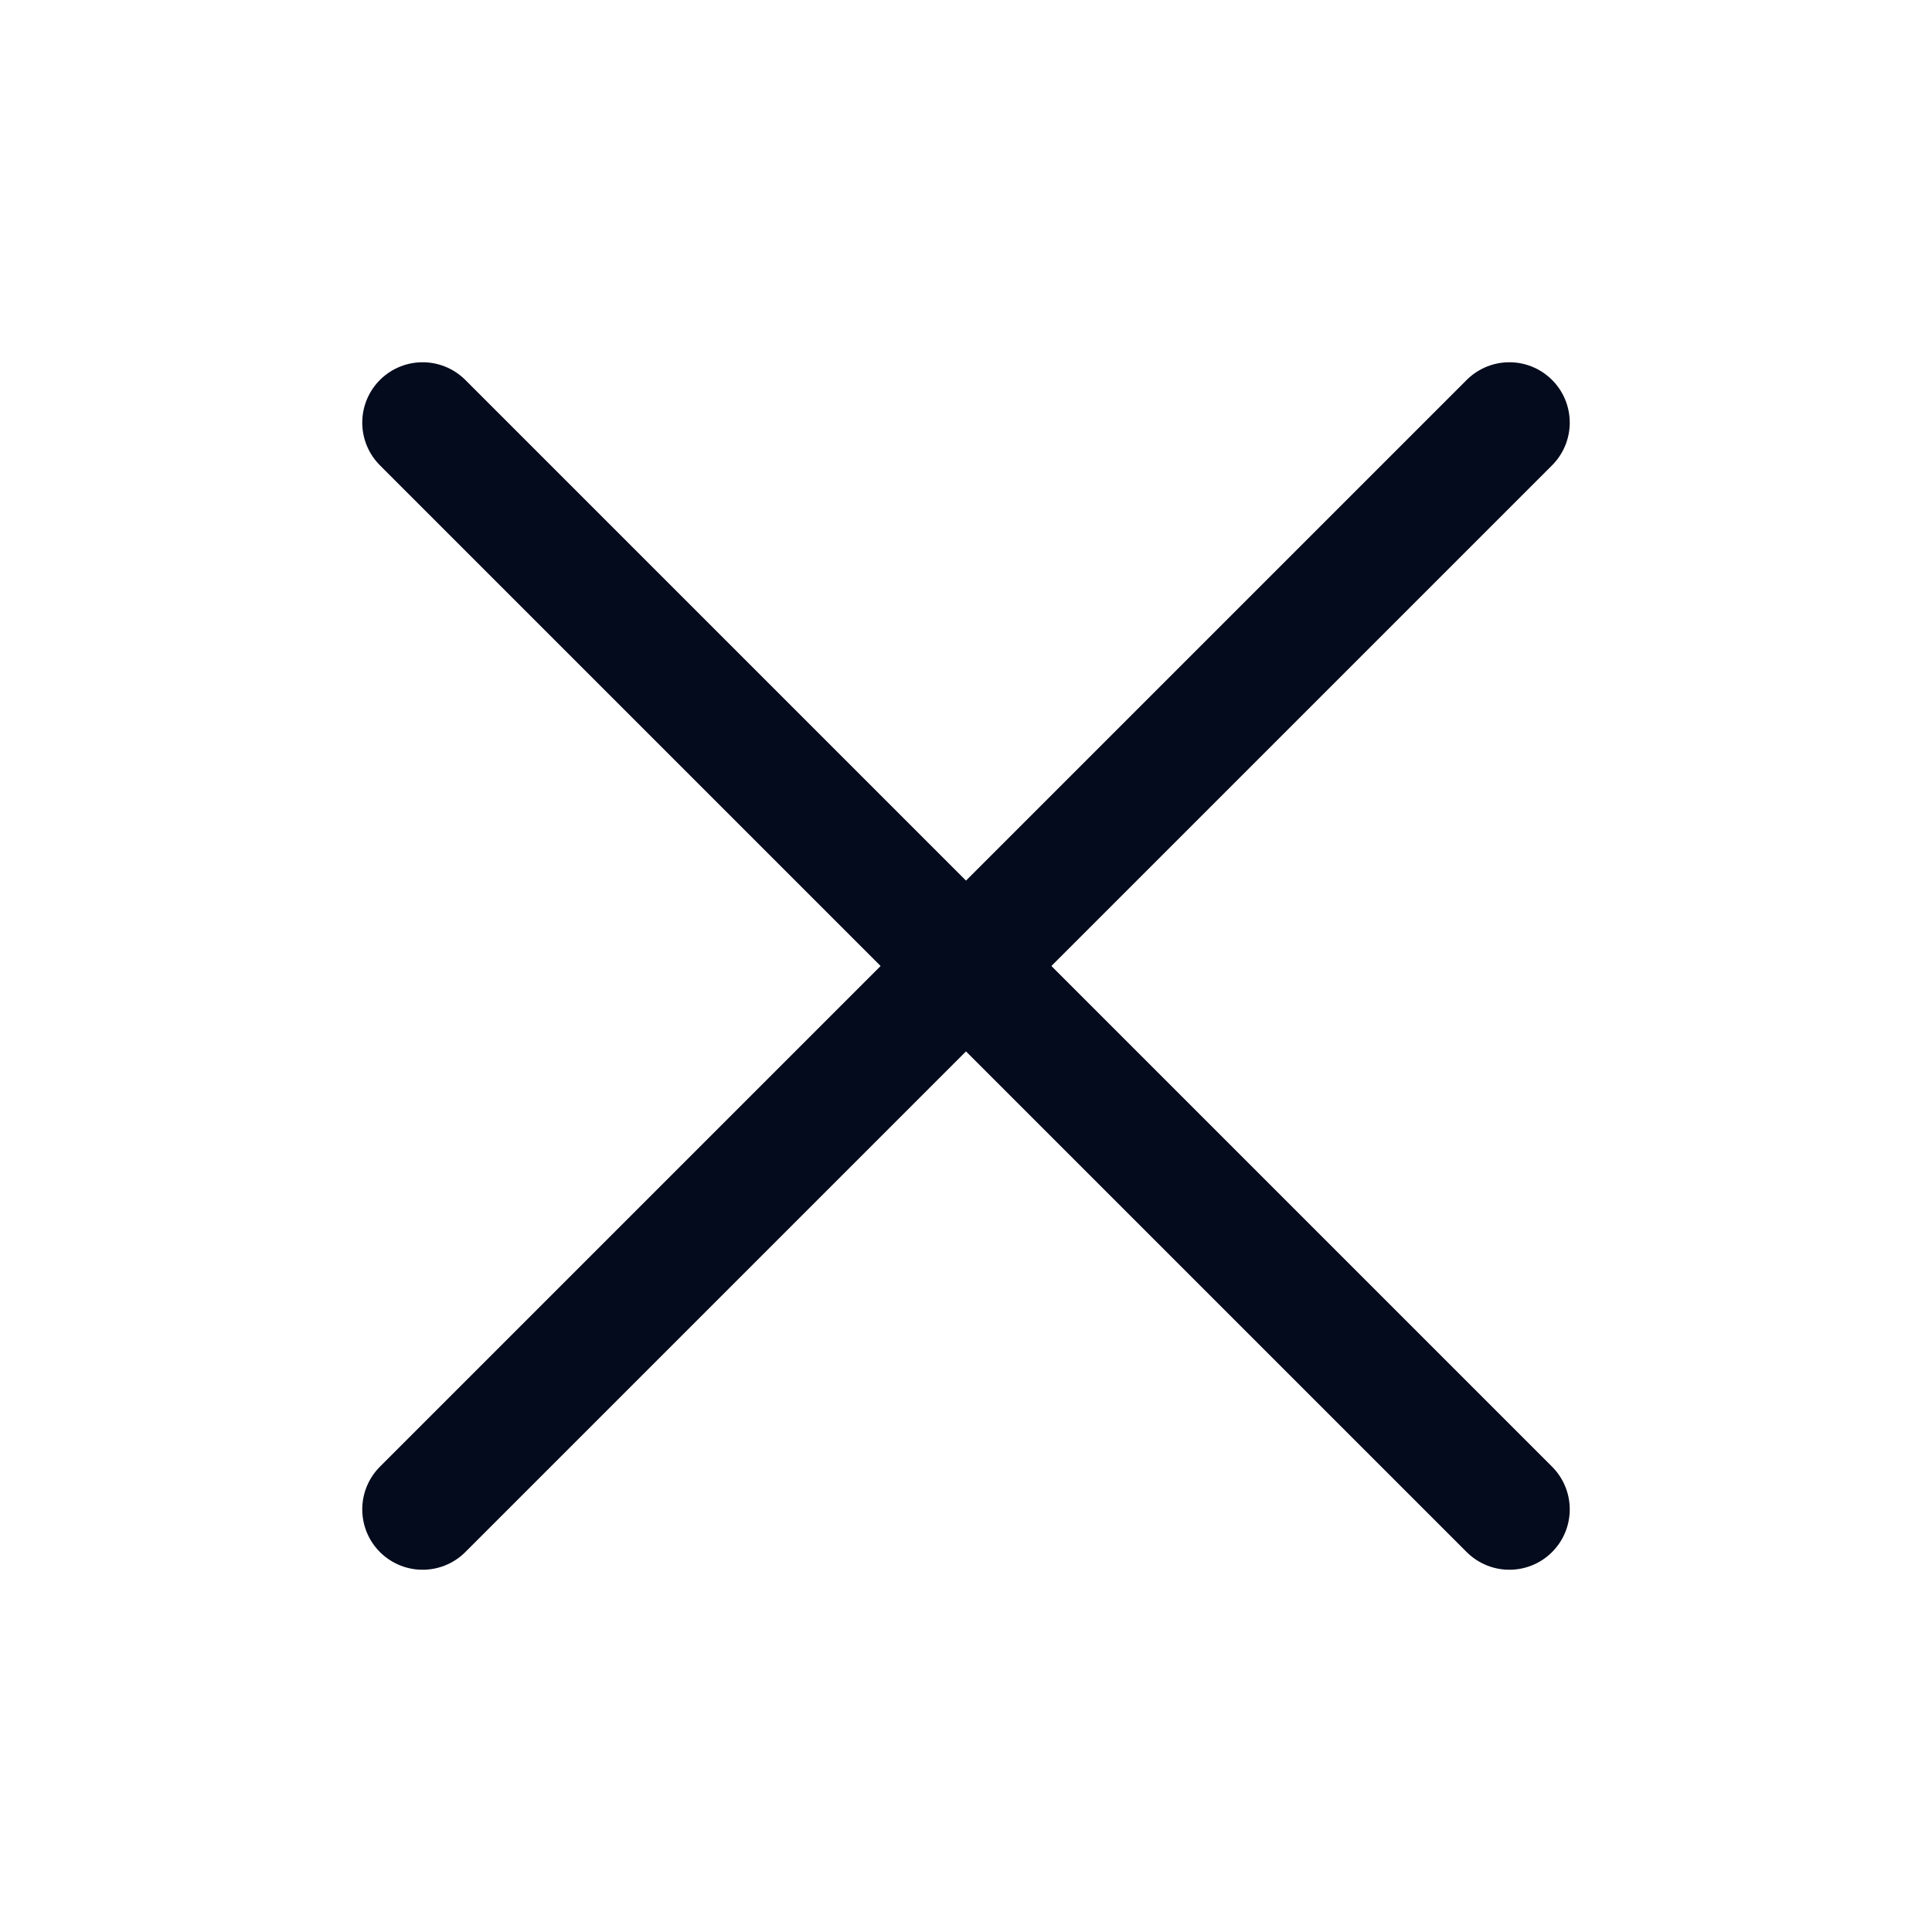
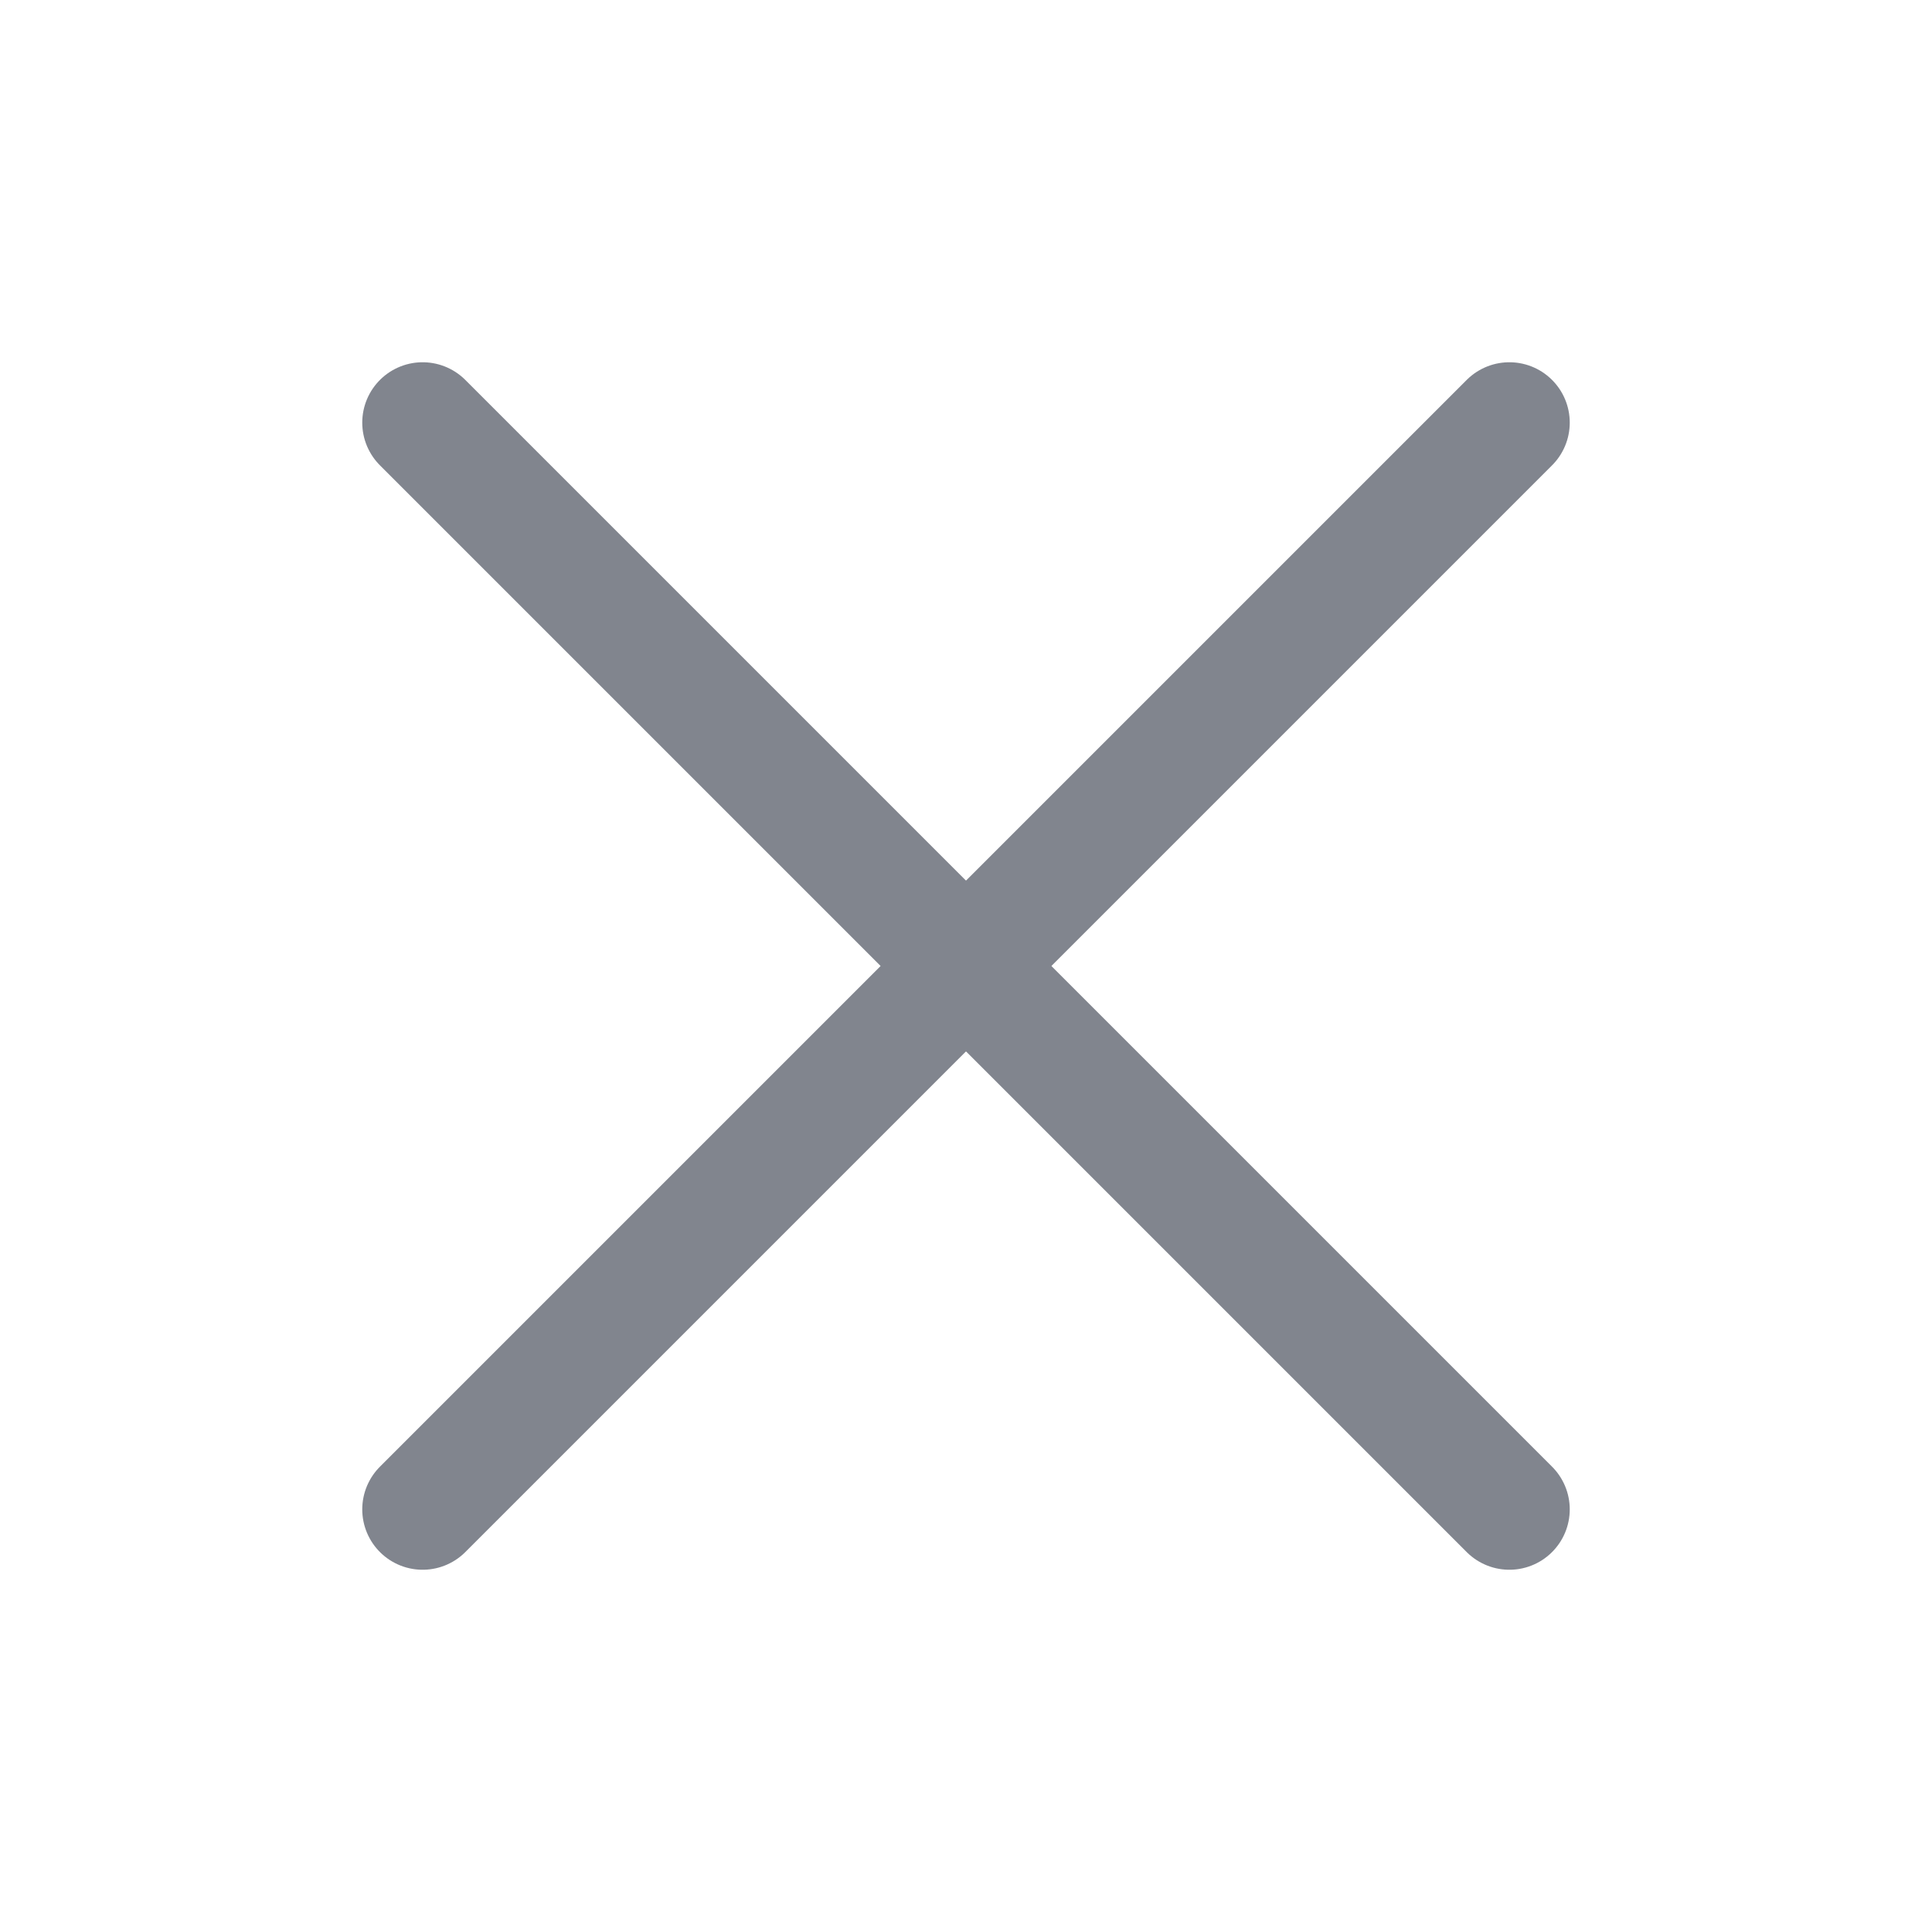
<svg xmlns="http://www.w3.org/2000/svg" width="24" height="24" viewBox="0 0 24 24" fill="none">
-   <path d="M18.75 5.25L5.25 18.75" stroke="#040B1D" stroke-width="1.5" stroke-linecap="round" stroke-linejoin="round" />
-   <path d="M18.75 18.75L5.25 5.25" stroke="#040B1D" stroke-width="1.5" stroke-linecap="round" stroke-linejoin="round" />
+   <g opacity="0.5">
+     <path d="M18.75 5.25L5.25 18.75" stroke="#040B1D" stroke-width="1.5" stroke-linecap="round" stroke-linejoin="round" />
+     <path d="M18.75 18.75L5.25 5.25" stroke="#040B1D" stroke-width="1.5" stroke-linecap="round" stroke-linejoin="round" />
+   </g>
</svg>
